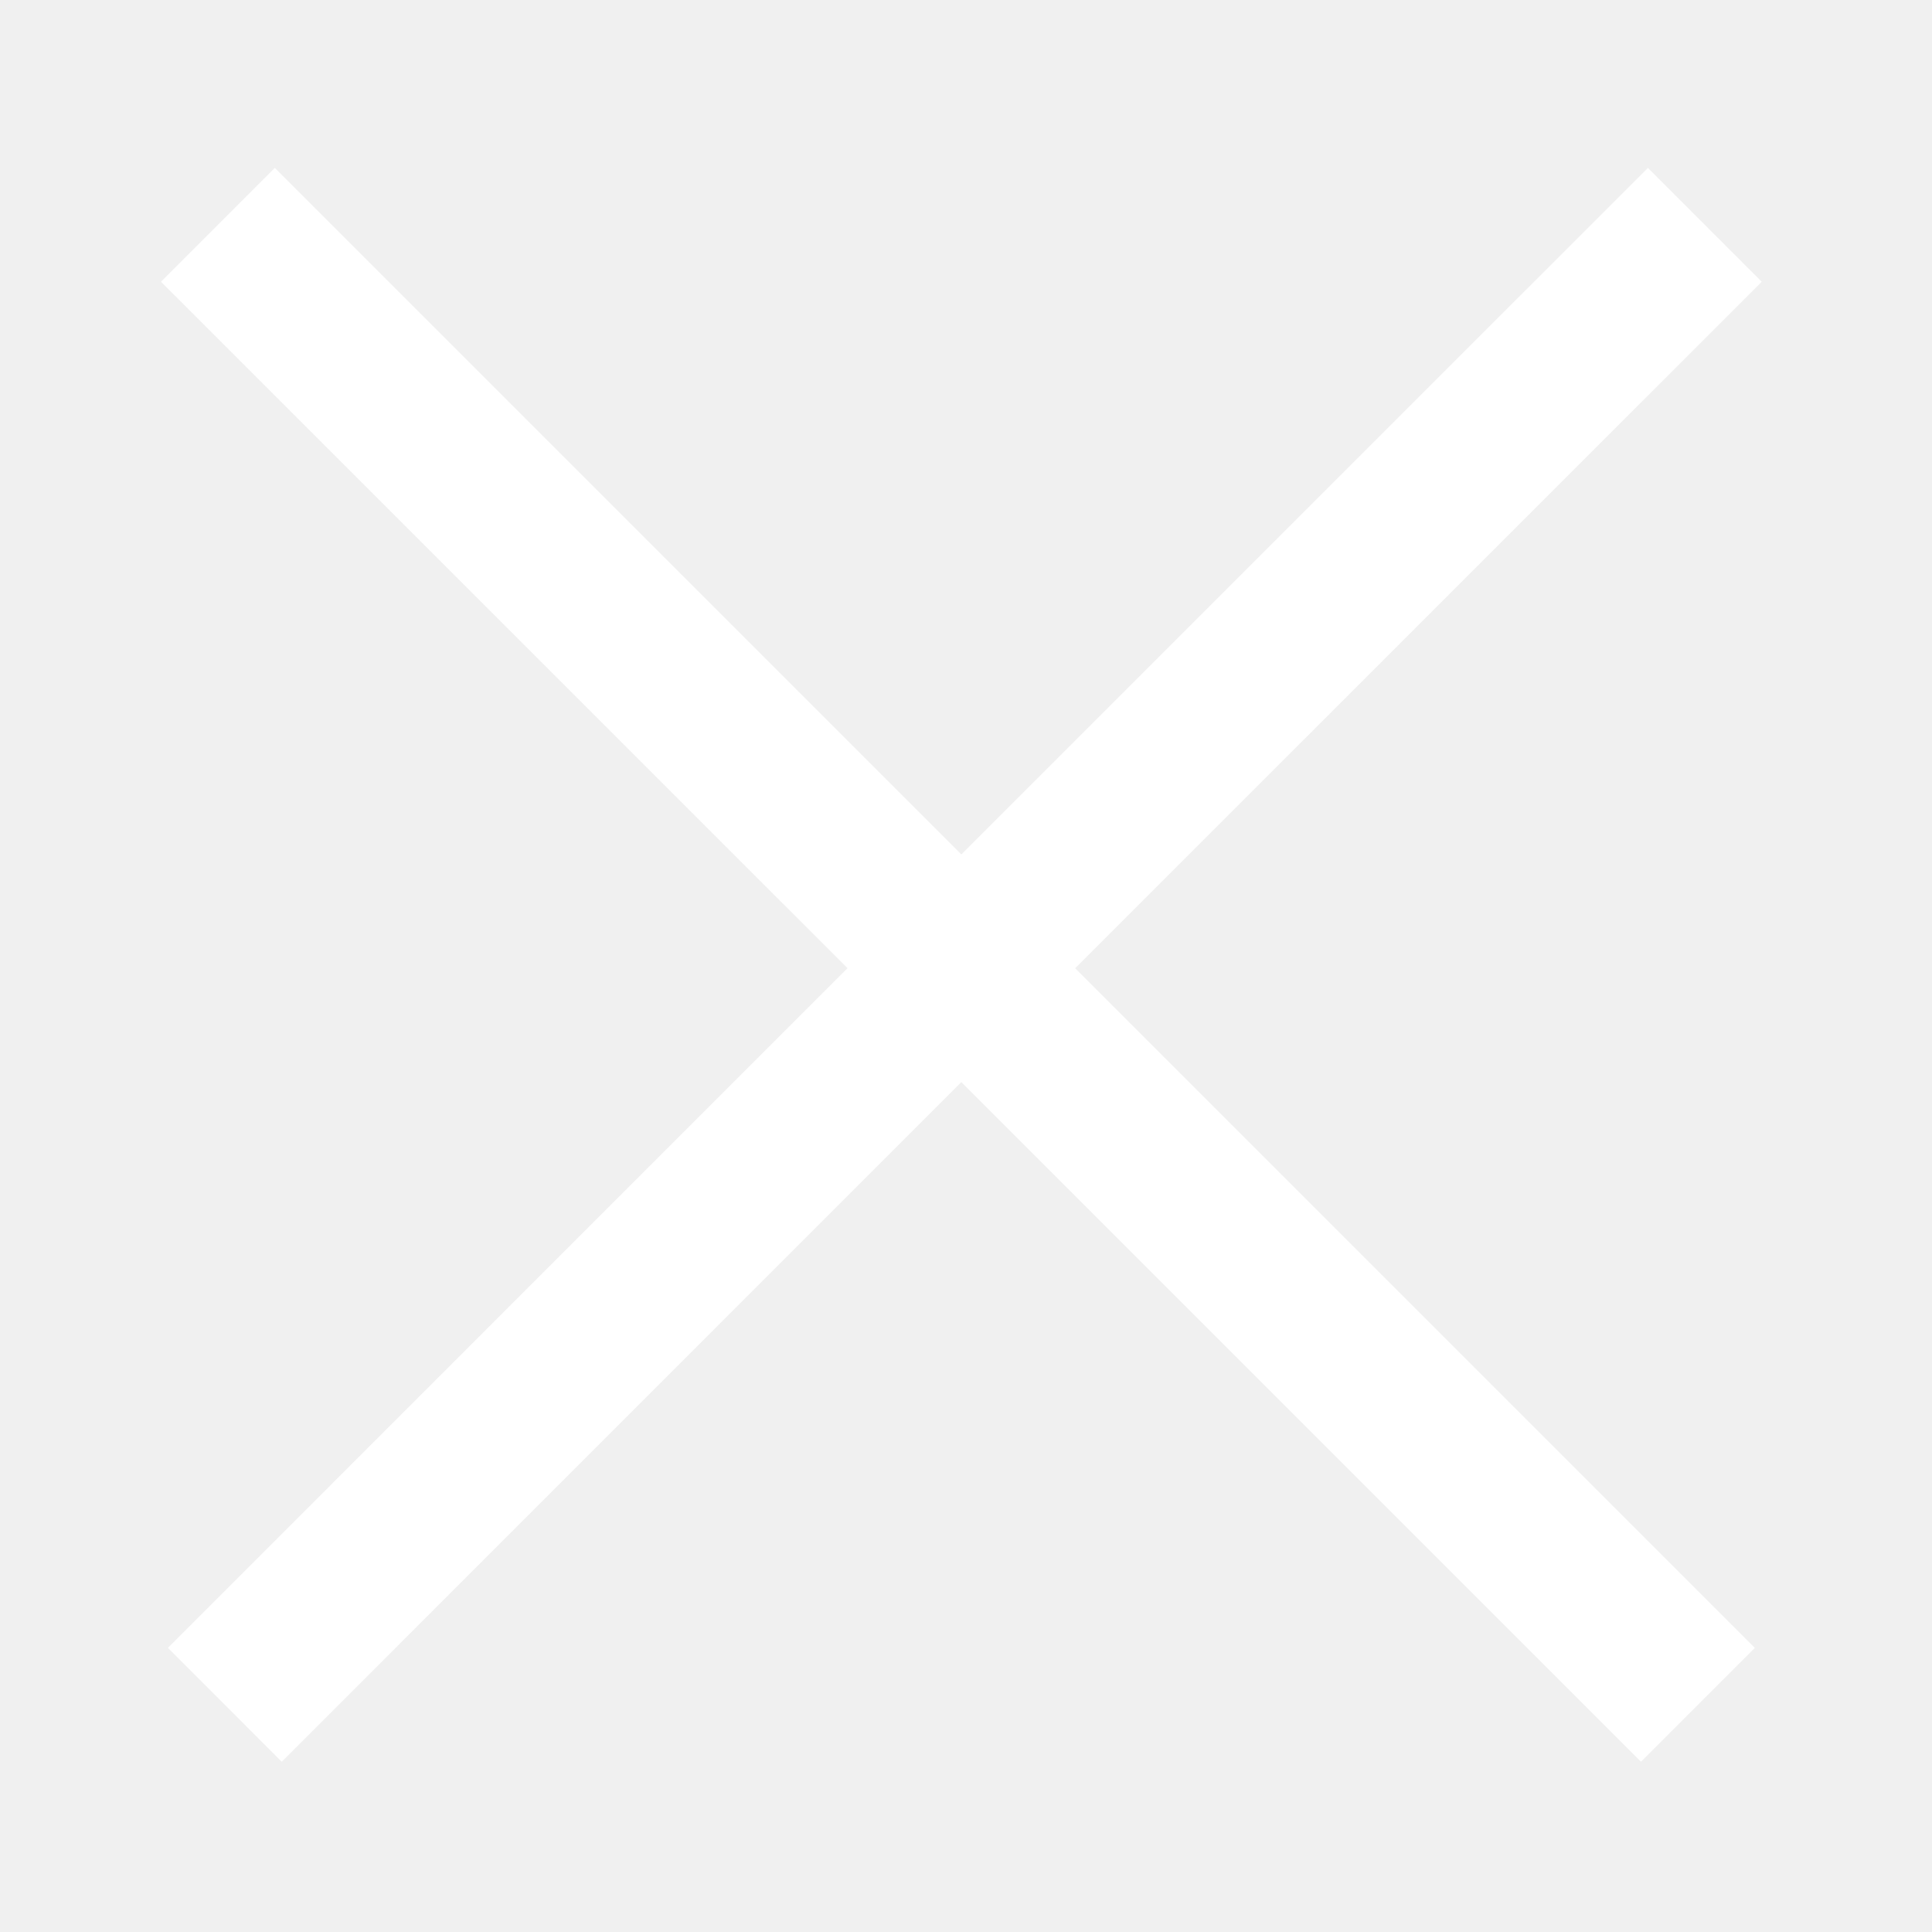
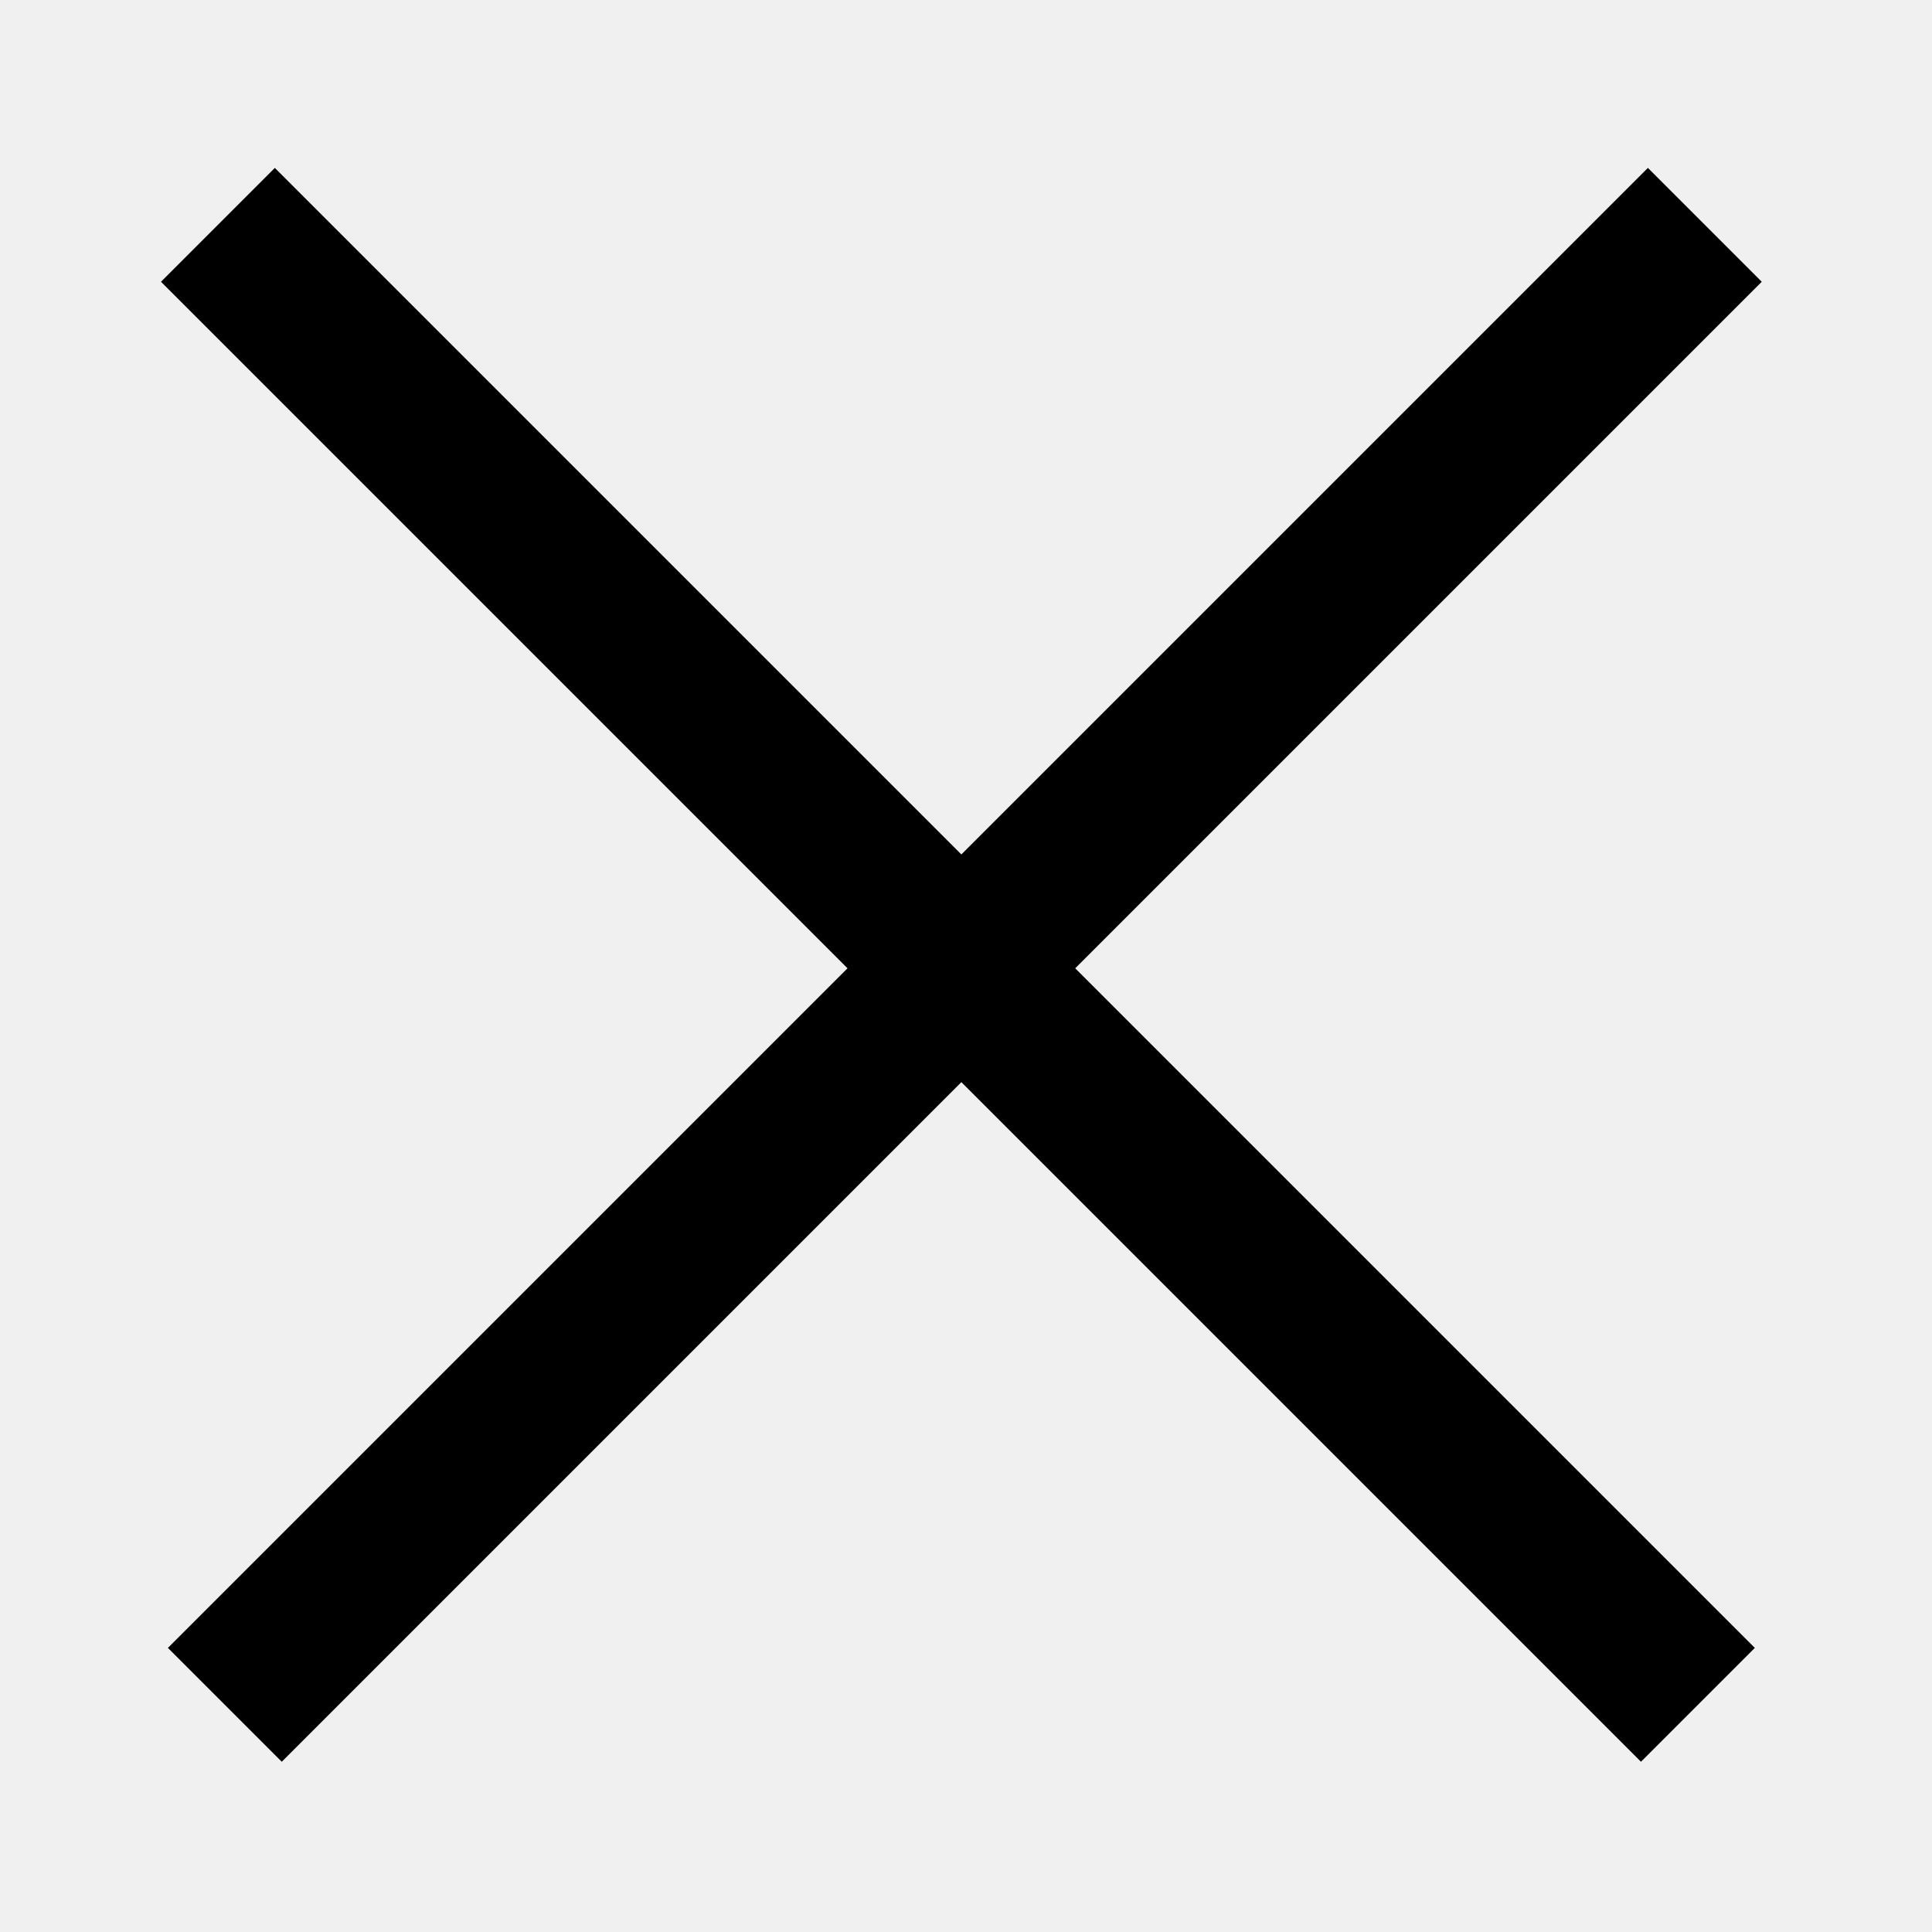
<svg xmlns="http://www.w3.org/2000/svg" width="24" height="24" fill="none" viewBox="0 0 24 24">
-   <path fill="#fff" d="m21.885 3.5-8.529 8.528 8.443 8.443-1.414 1.414-8.443-8.443L3.5 21.885 2.086 20.47l8.442-8.443L2 3.5l1.414-1.414 8.528 8.528 8.529-8.528L21.885 3.5Z" />
+   <path stroke="currentColor" stroke-width="2" d="m2.707 2.793 18.385 18.385m-18.299 0L21.178 2.793" />
</svg>
